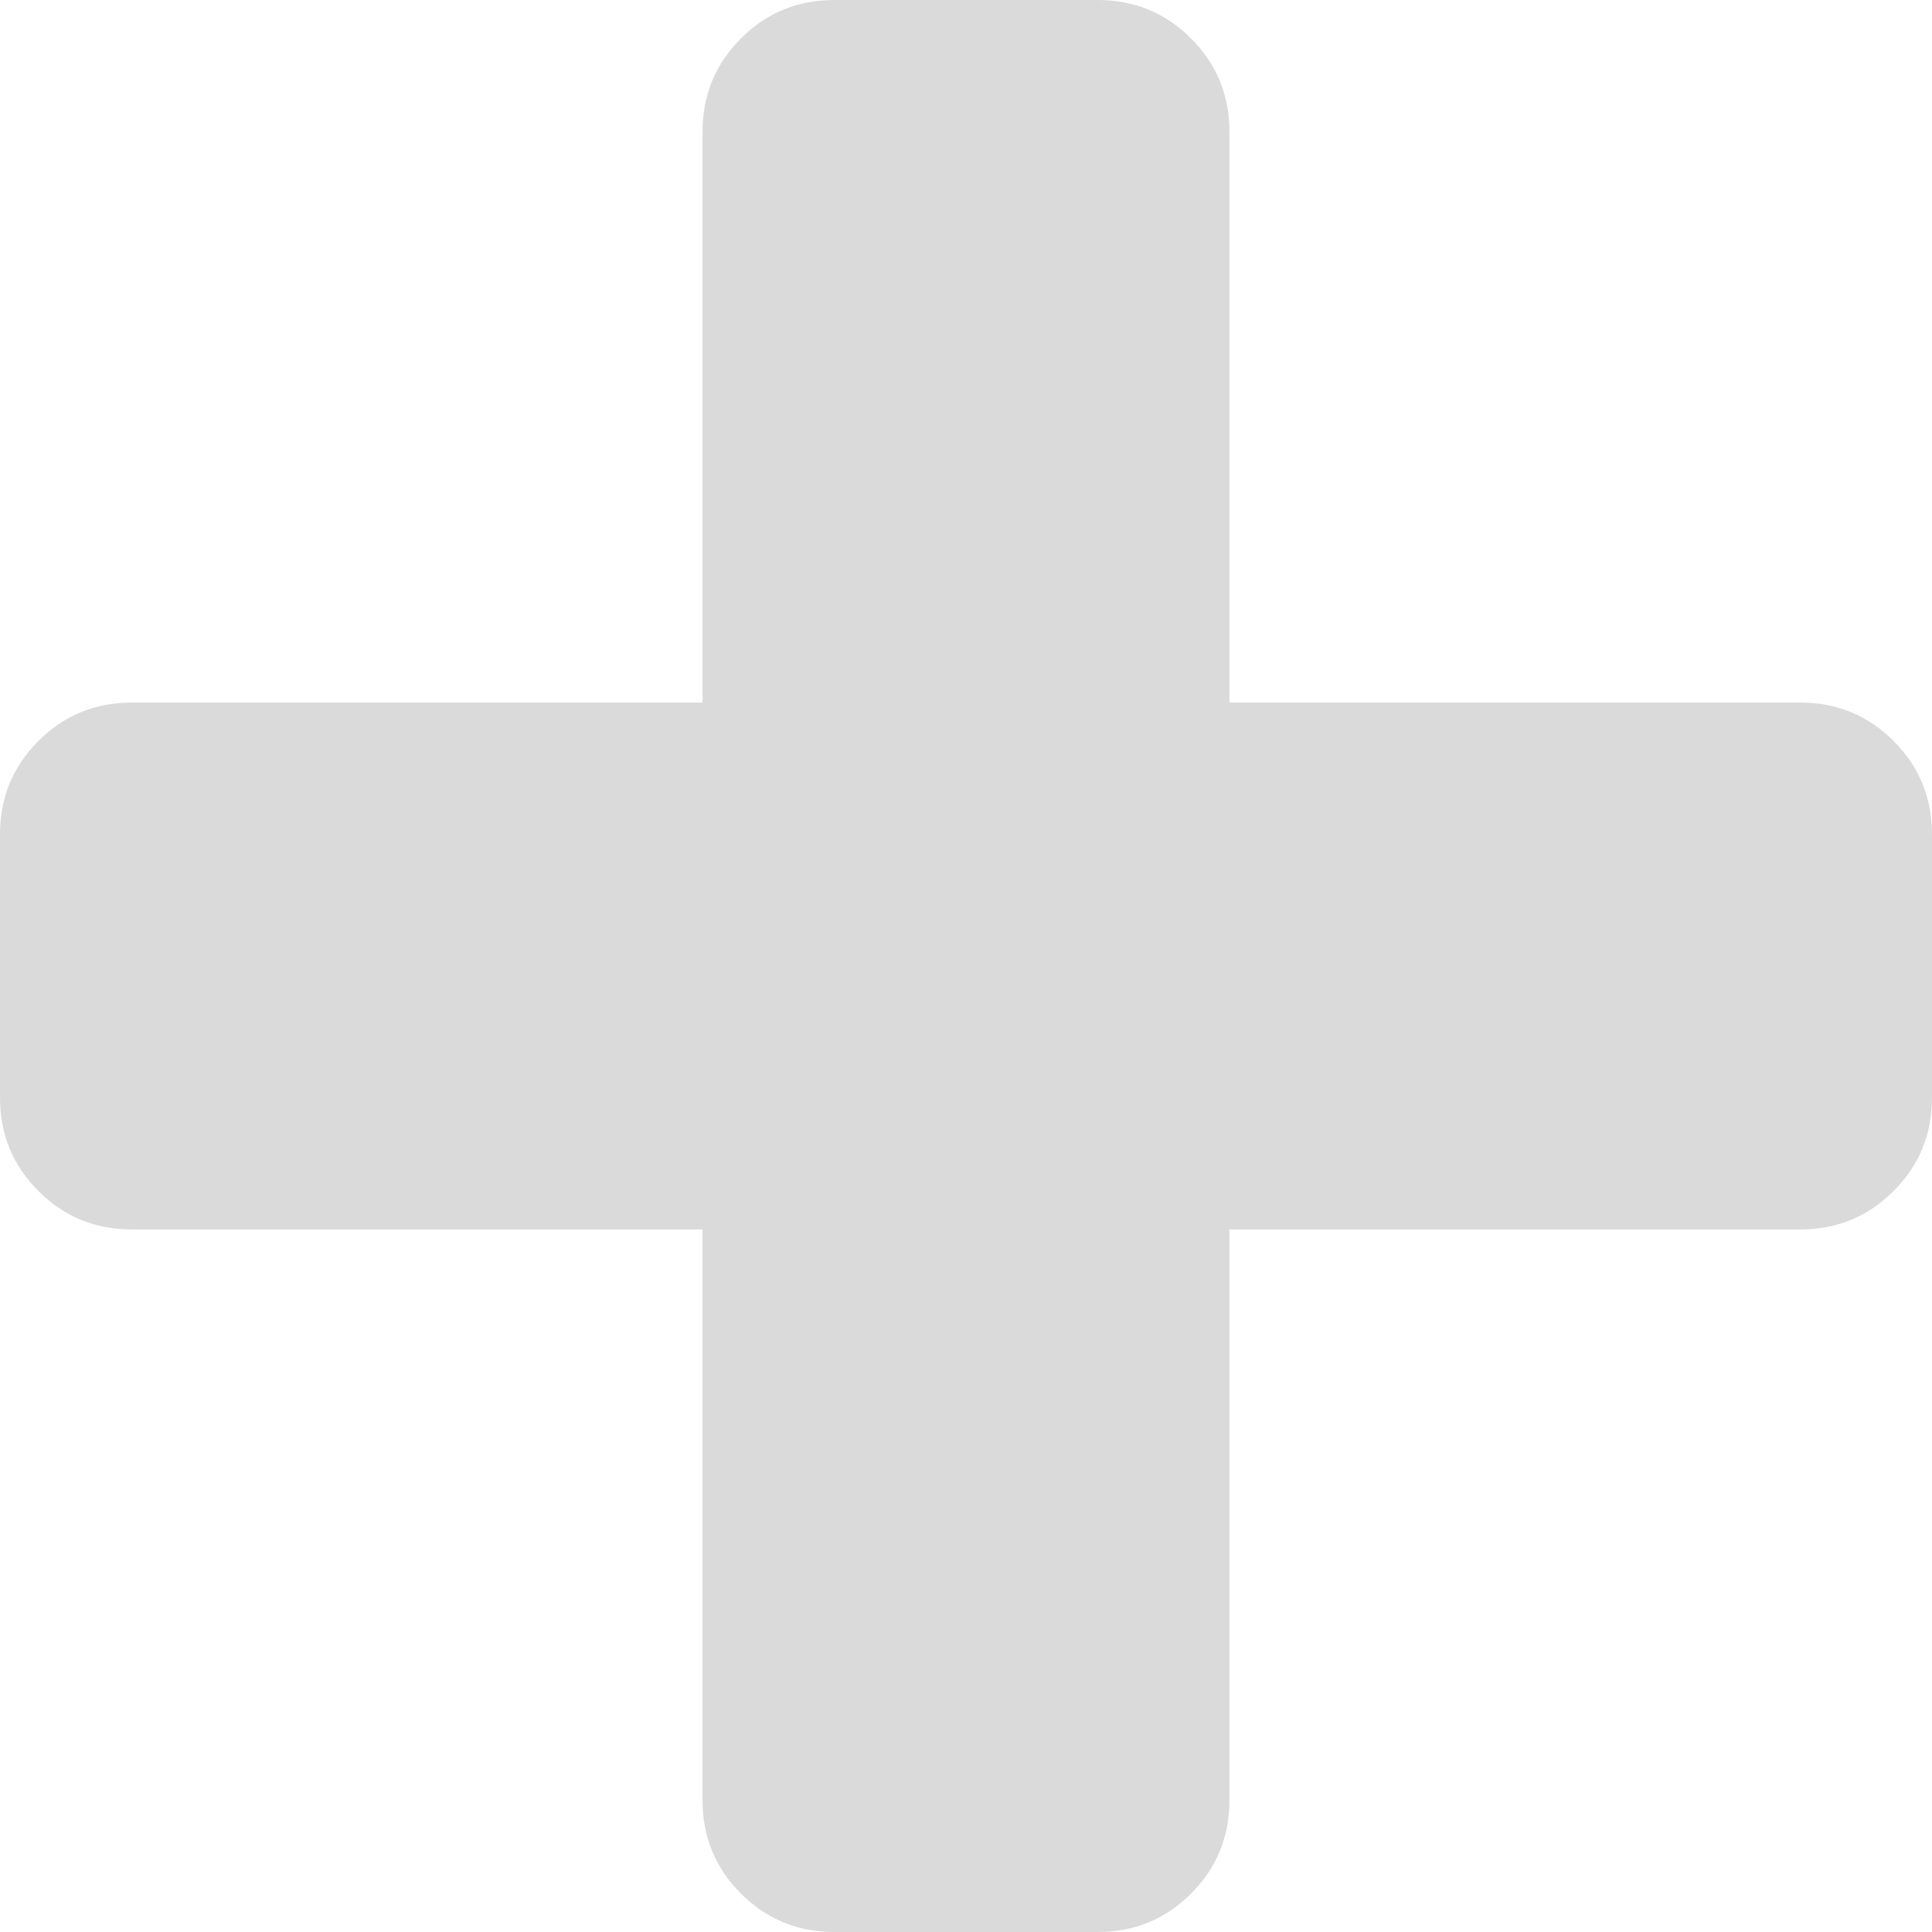
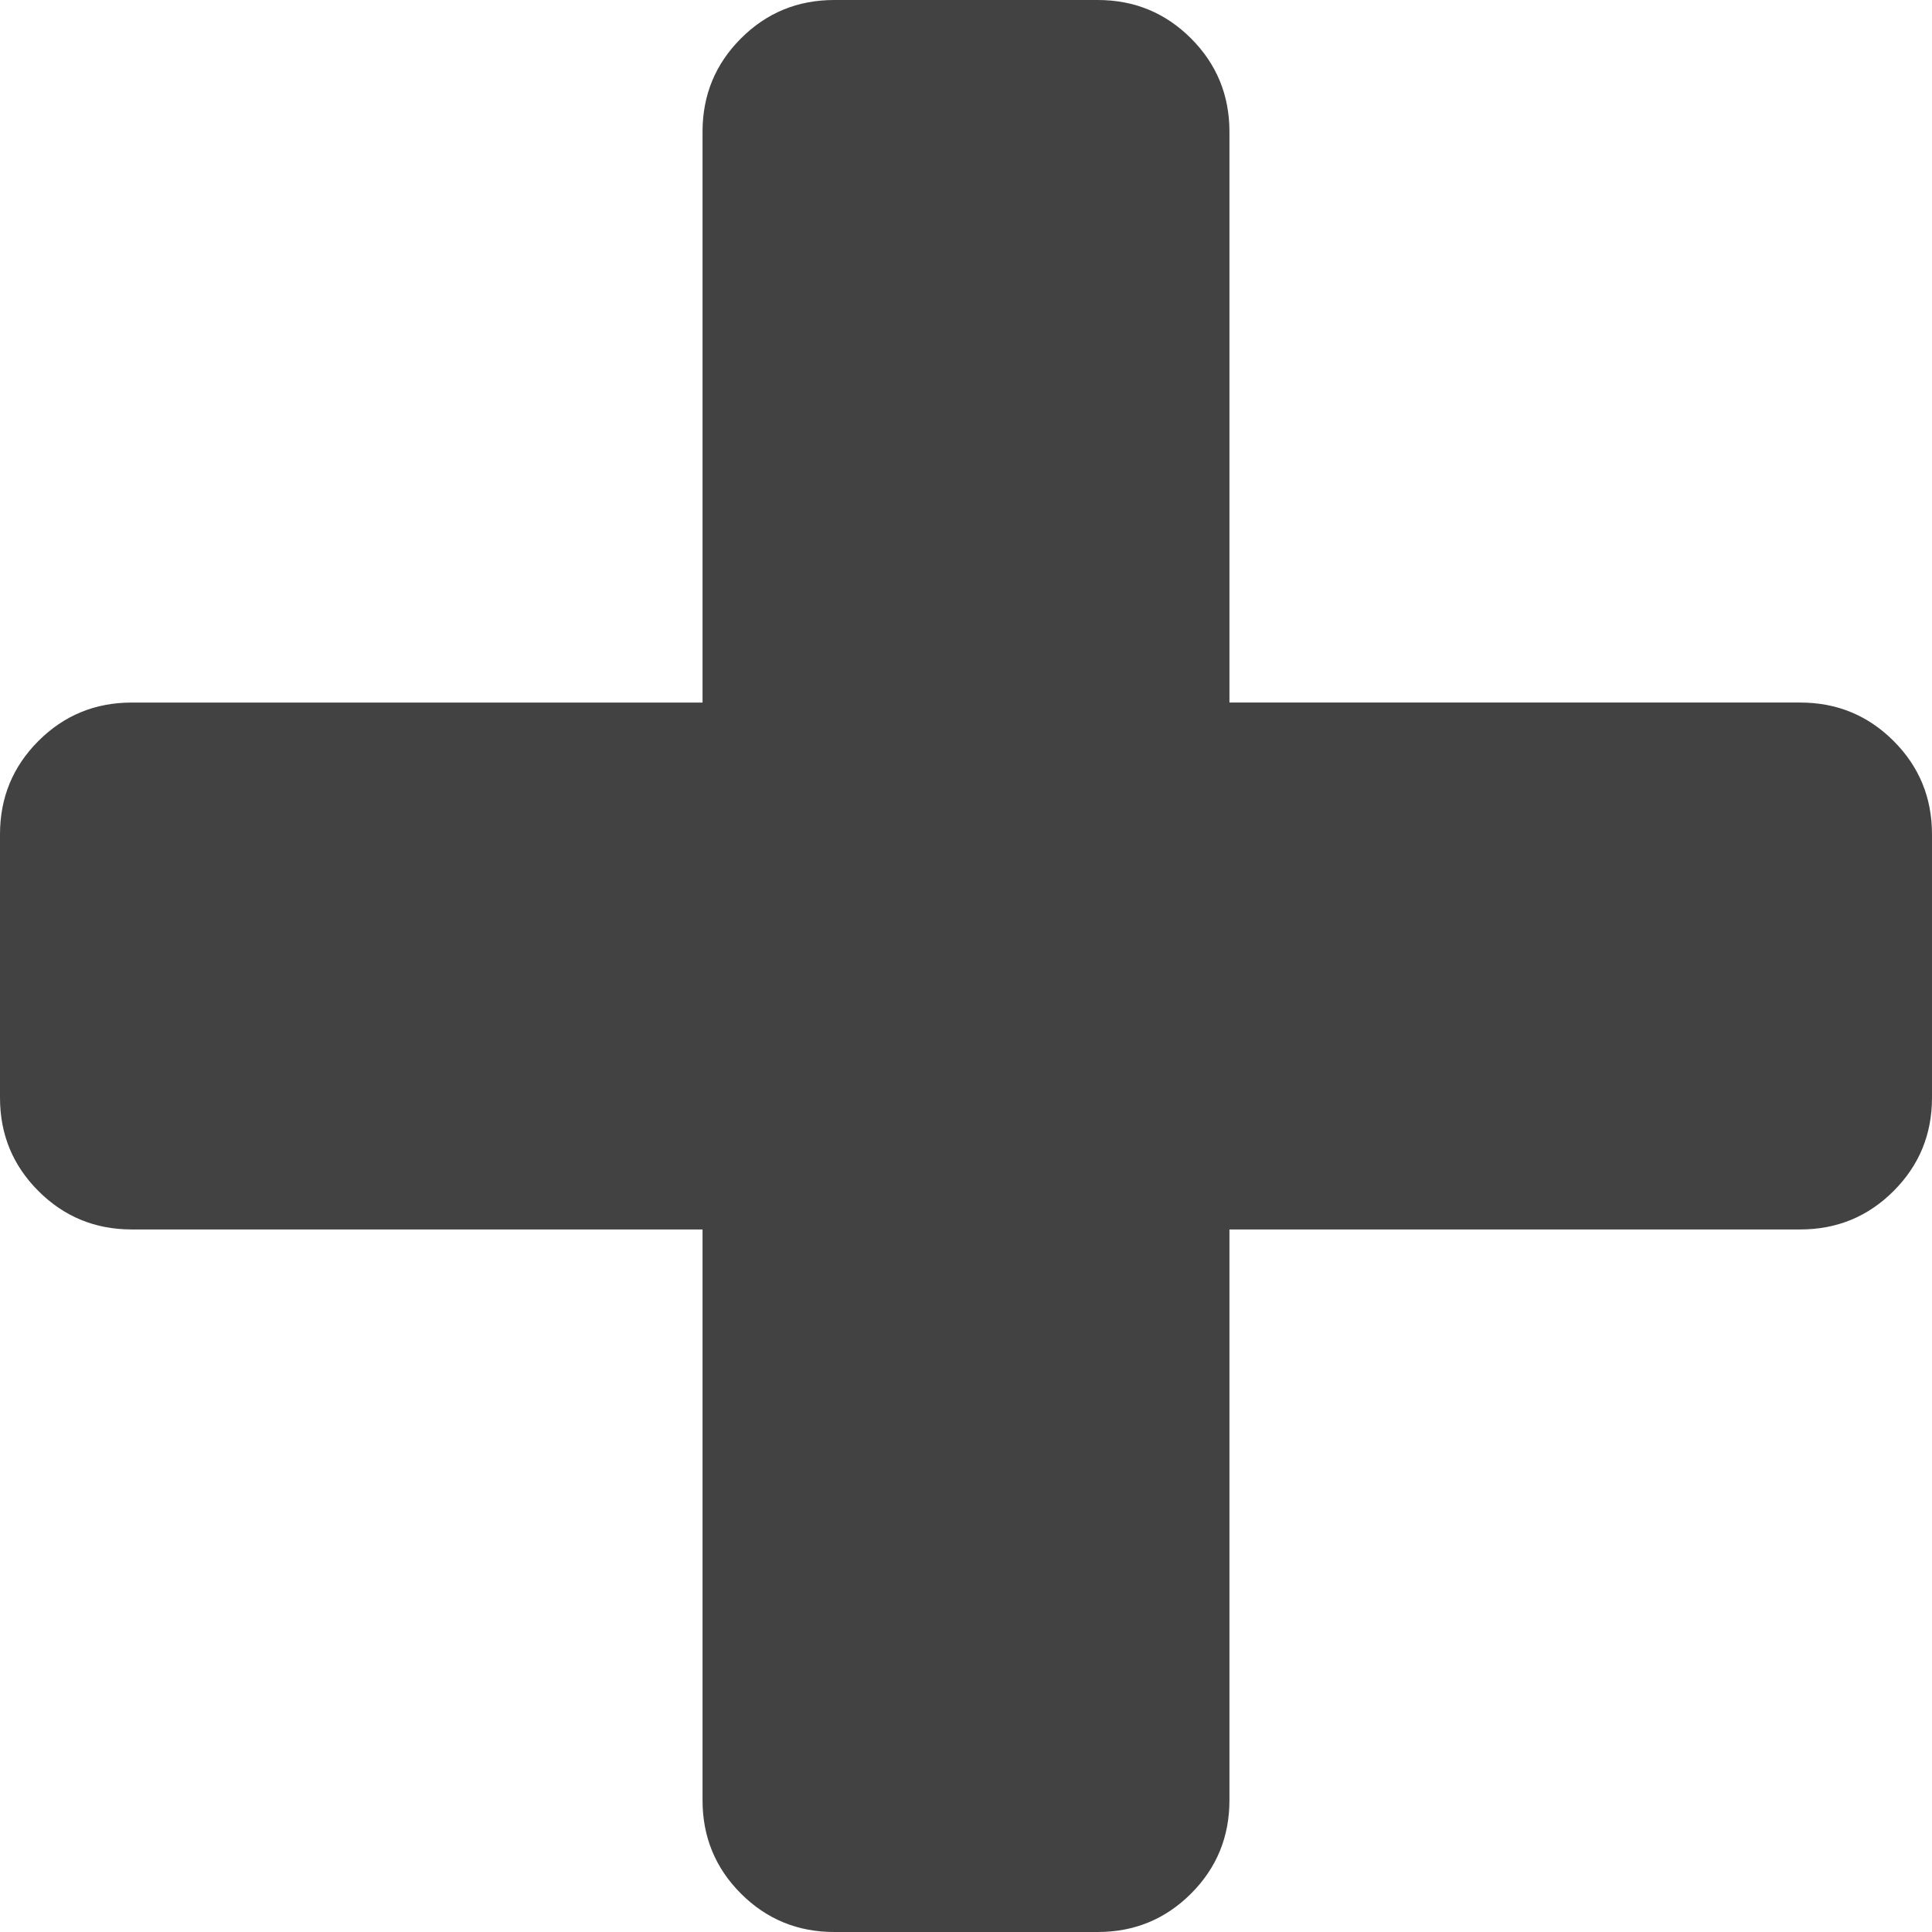
<svg xmlns="http://www.w3.org/2000/svg" version="1.1" id="Capa_1" x="0px" y="0px" width="512px" height="512px" viewBox="0 0 401.994 401.994" style="enable-background:new 0 0 401.994 401.994;" xml:space="preserve">
  <g>
    <g>
-       <path d="M394,154.175c-5.331-5.33-11.806-7.994-19.417-7.994H255.811V27.406c0-7.611-2.666-14.084-7.994-19.414   C242.488,2.666,236.02,0,228.398,0h-54.812c-7.612,0-14.084,2.663-19.414,7.993c-5.33,5.33-7.994,11.803-7.994,19.414v118.775   H27.407c-7.611,0-14.084,2.664-19.414,7.994S0,165.973,0,173.589v54.819c0,7.618,2.662,14.086,7.992,19.411   c5.33,5.332,11.803,7.994,19.414,7.994h118.771V374.59c0,7.611,2.664,14.089,7.994,19.417c5.33,5.325,11.802,7.987,19.414,7.987   h54.816c7.617,0,14.086-2.662,19.417-7.987c5.332-5.331,7.994-11.806,7.994-19.417V255.813h118.77   c7.618,0,14.089-2.662,19.417-7.994c5.329-5.325,7.994-11.793,7.994-19.411v-54.819C401.991,165.973,399.332,159.502,394,154.175z" data-original="#000000" class="active-path" data-old_color="#000000" fill="#DADADA" />
+       <path d="M394,154.175c-5.331-5.33-11.806-7.994-19.417-7.994H255.811V27.406c0-7.611-2.666-14.084-7.994-19.414   C242.488,2.666,236.02,0,228.398,0h-54.812c-7.612,0-14.084,2.663-19.414,7.993c-5.33,5.33-7.994,11.803-7.994,19.414v118.775   H27.407c-7.611,0-14.084,2.664-19.414,7.994S0,165.973,0,173.589v54.819c0,7.618,2.662,14.086,7.992,19.411   c5.33,5.332,11.803,7.994,19.414,7.994h118.771V374.59c0,7.611,2.664,14.089,7.994,19.417c5.33,5.325,11.802,7.987,19.414,7.987   h54.816c7.617,0,14.086-2.662,19.417-7.987c5.332-5.331,7.994-11.806,7.994-19.417V255.813h118.77   c7.618,0,14.089-2.662,19.417-7.994c5.329-5.325,7.994-11.793,7.994-19.411v-54.819C401.991,165.973,399.332,159.502,394,154.175z" data-original="#000000" class="active-path" data-old_color="#000000" fill="#424242" />
    </g>
  </g>
</svg>
